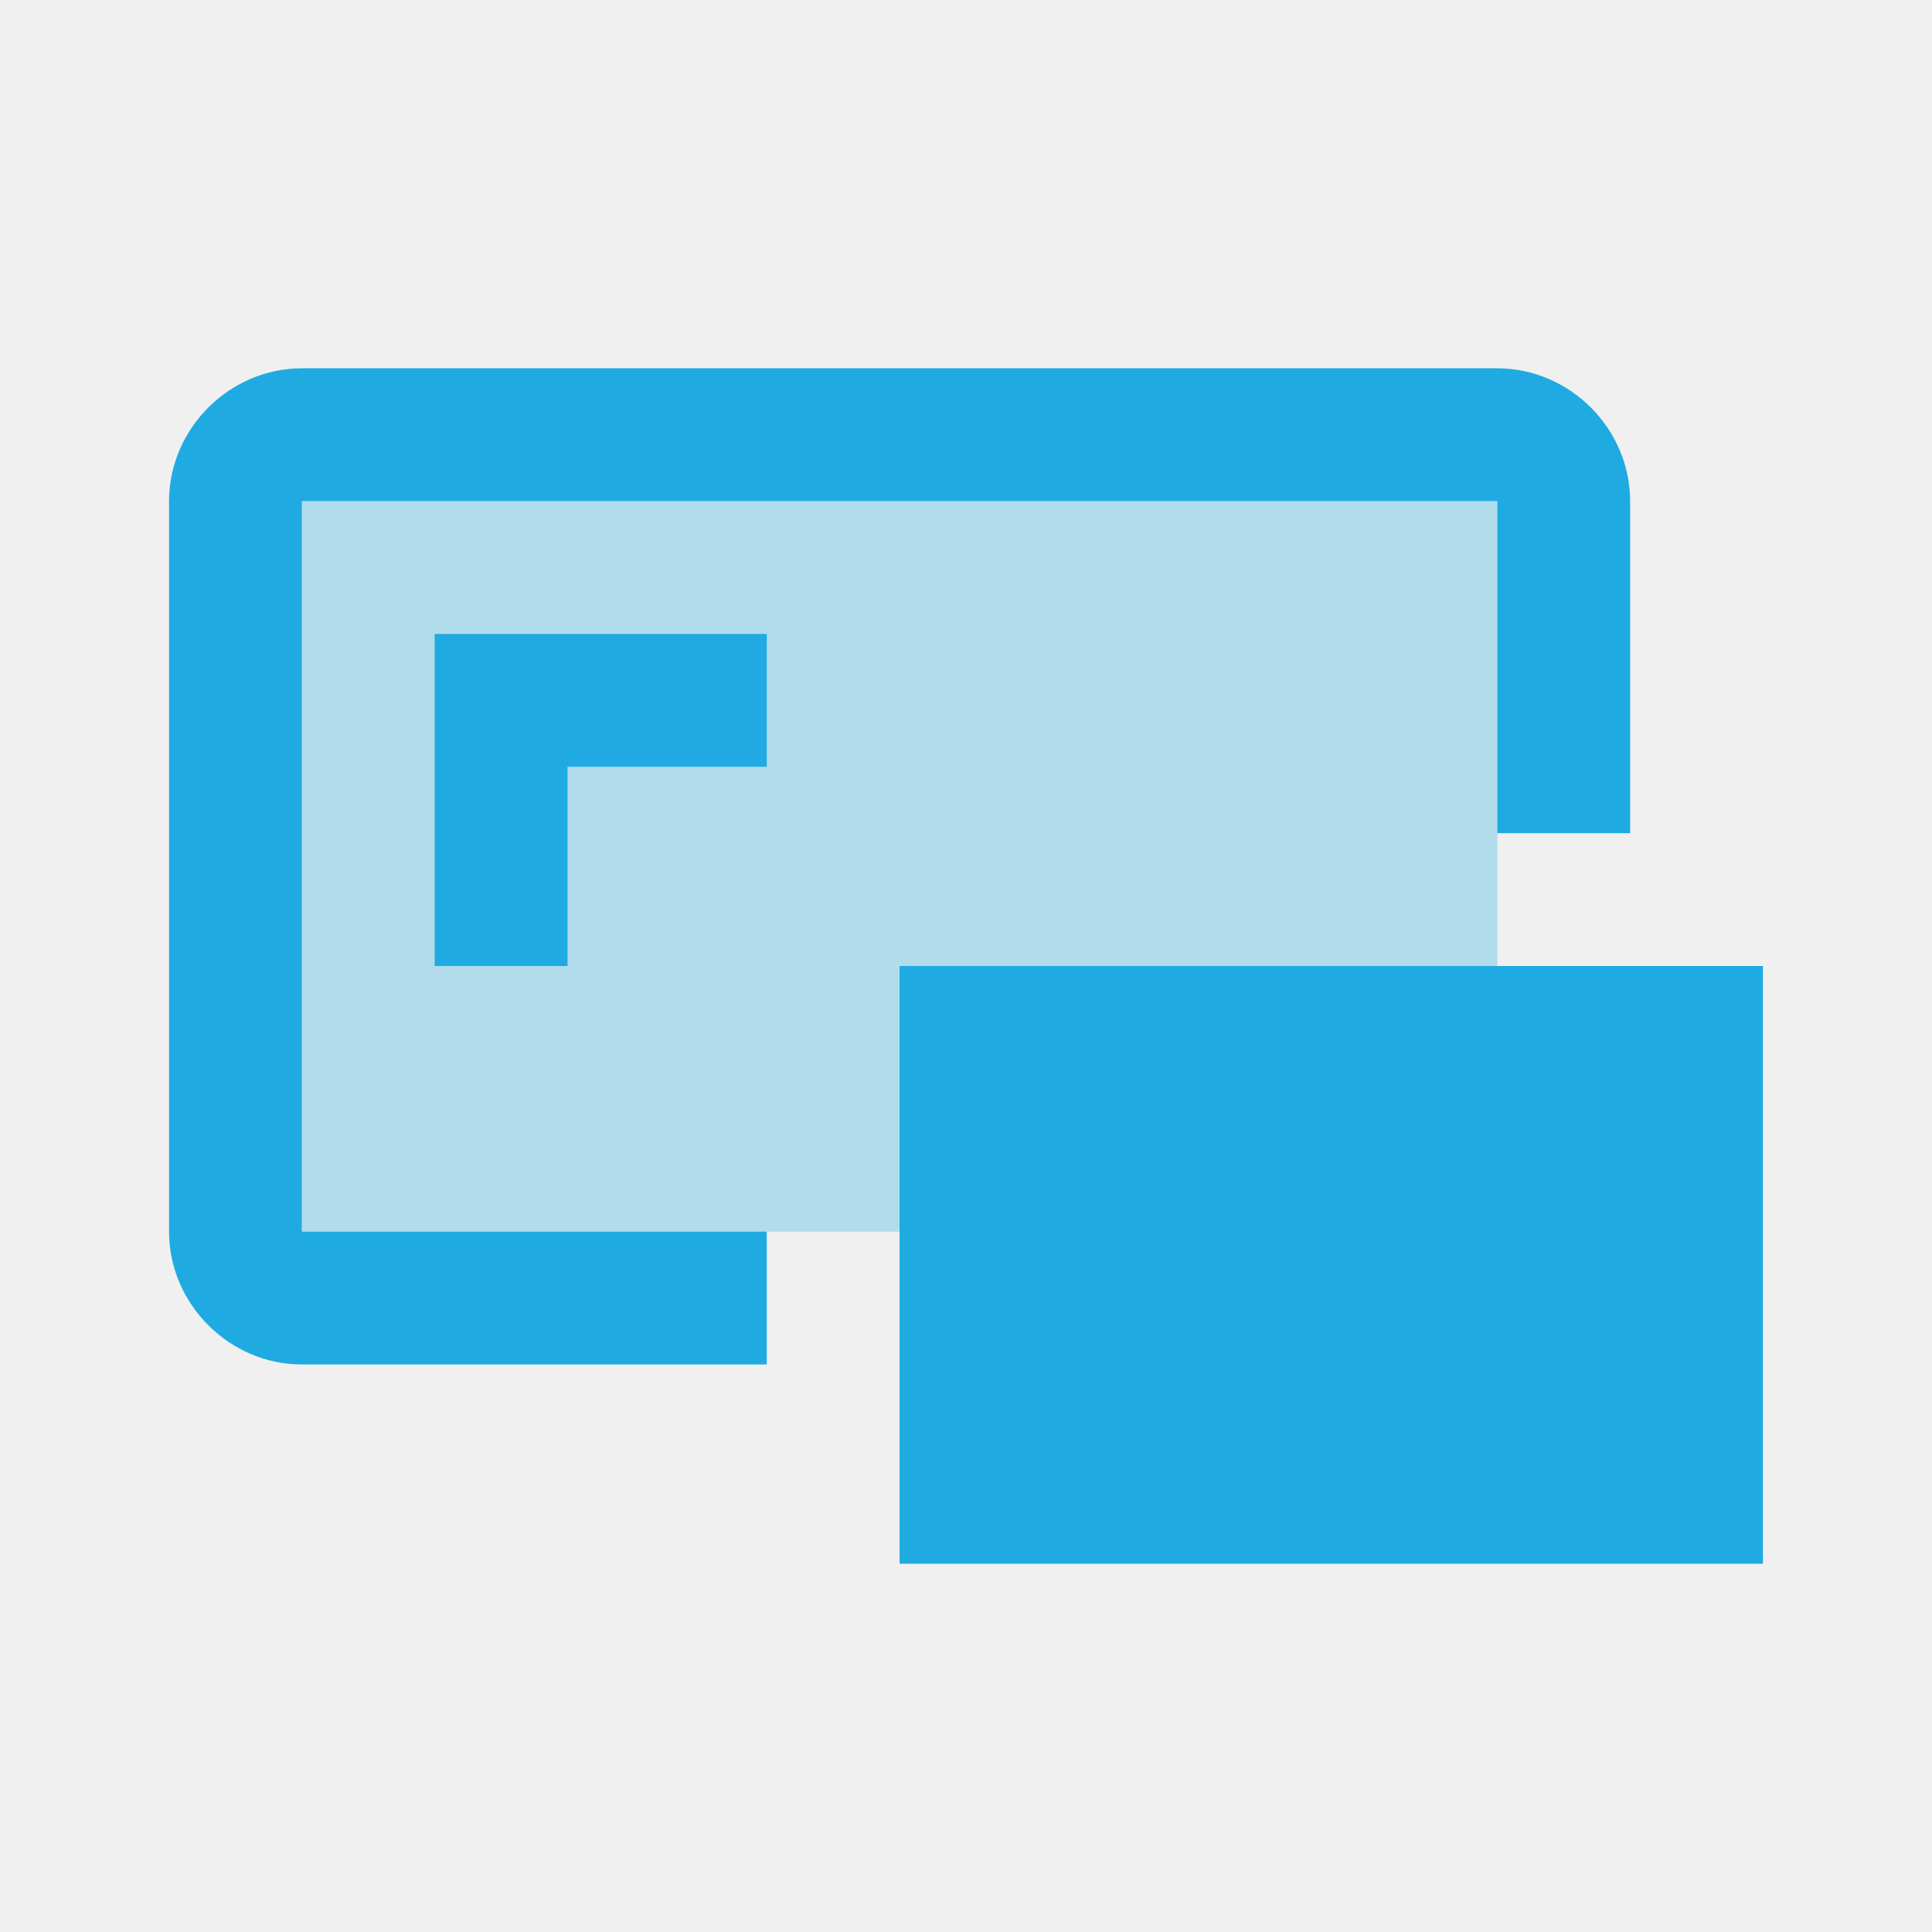
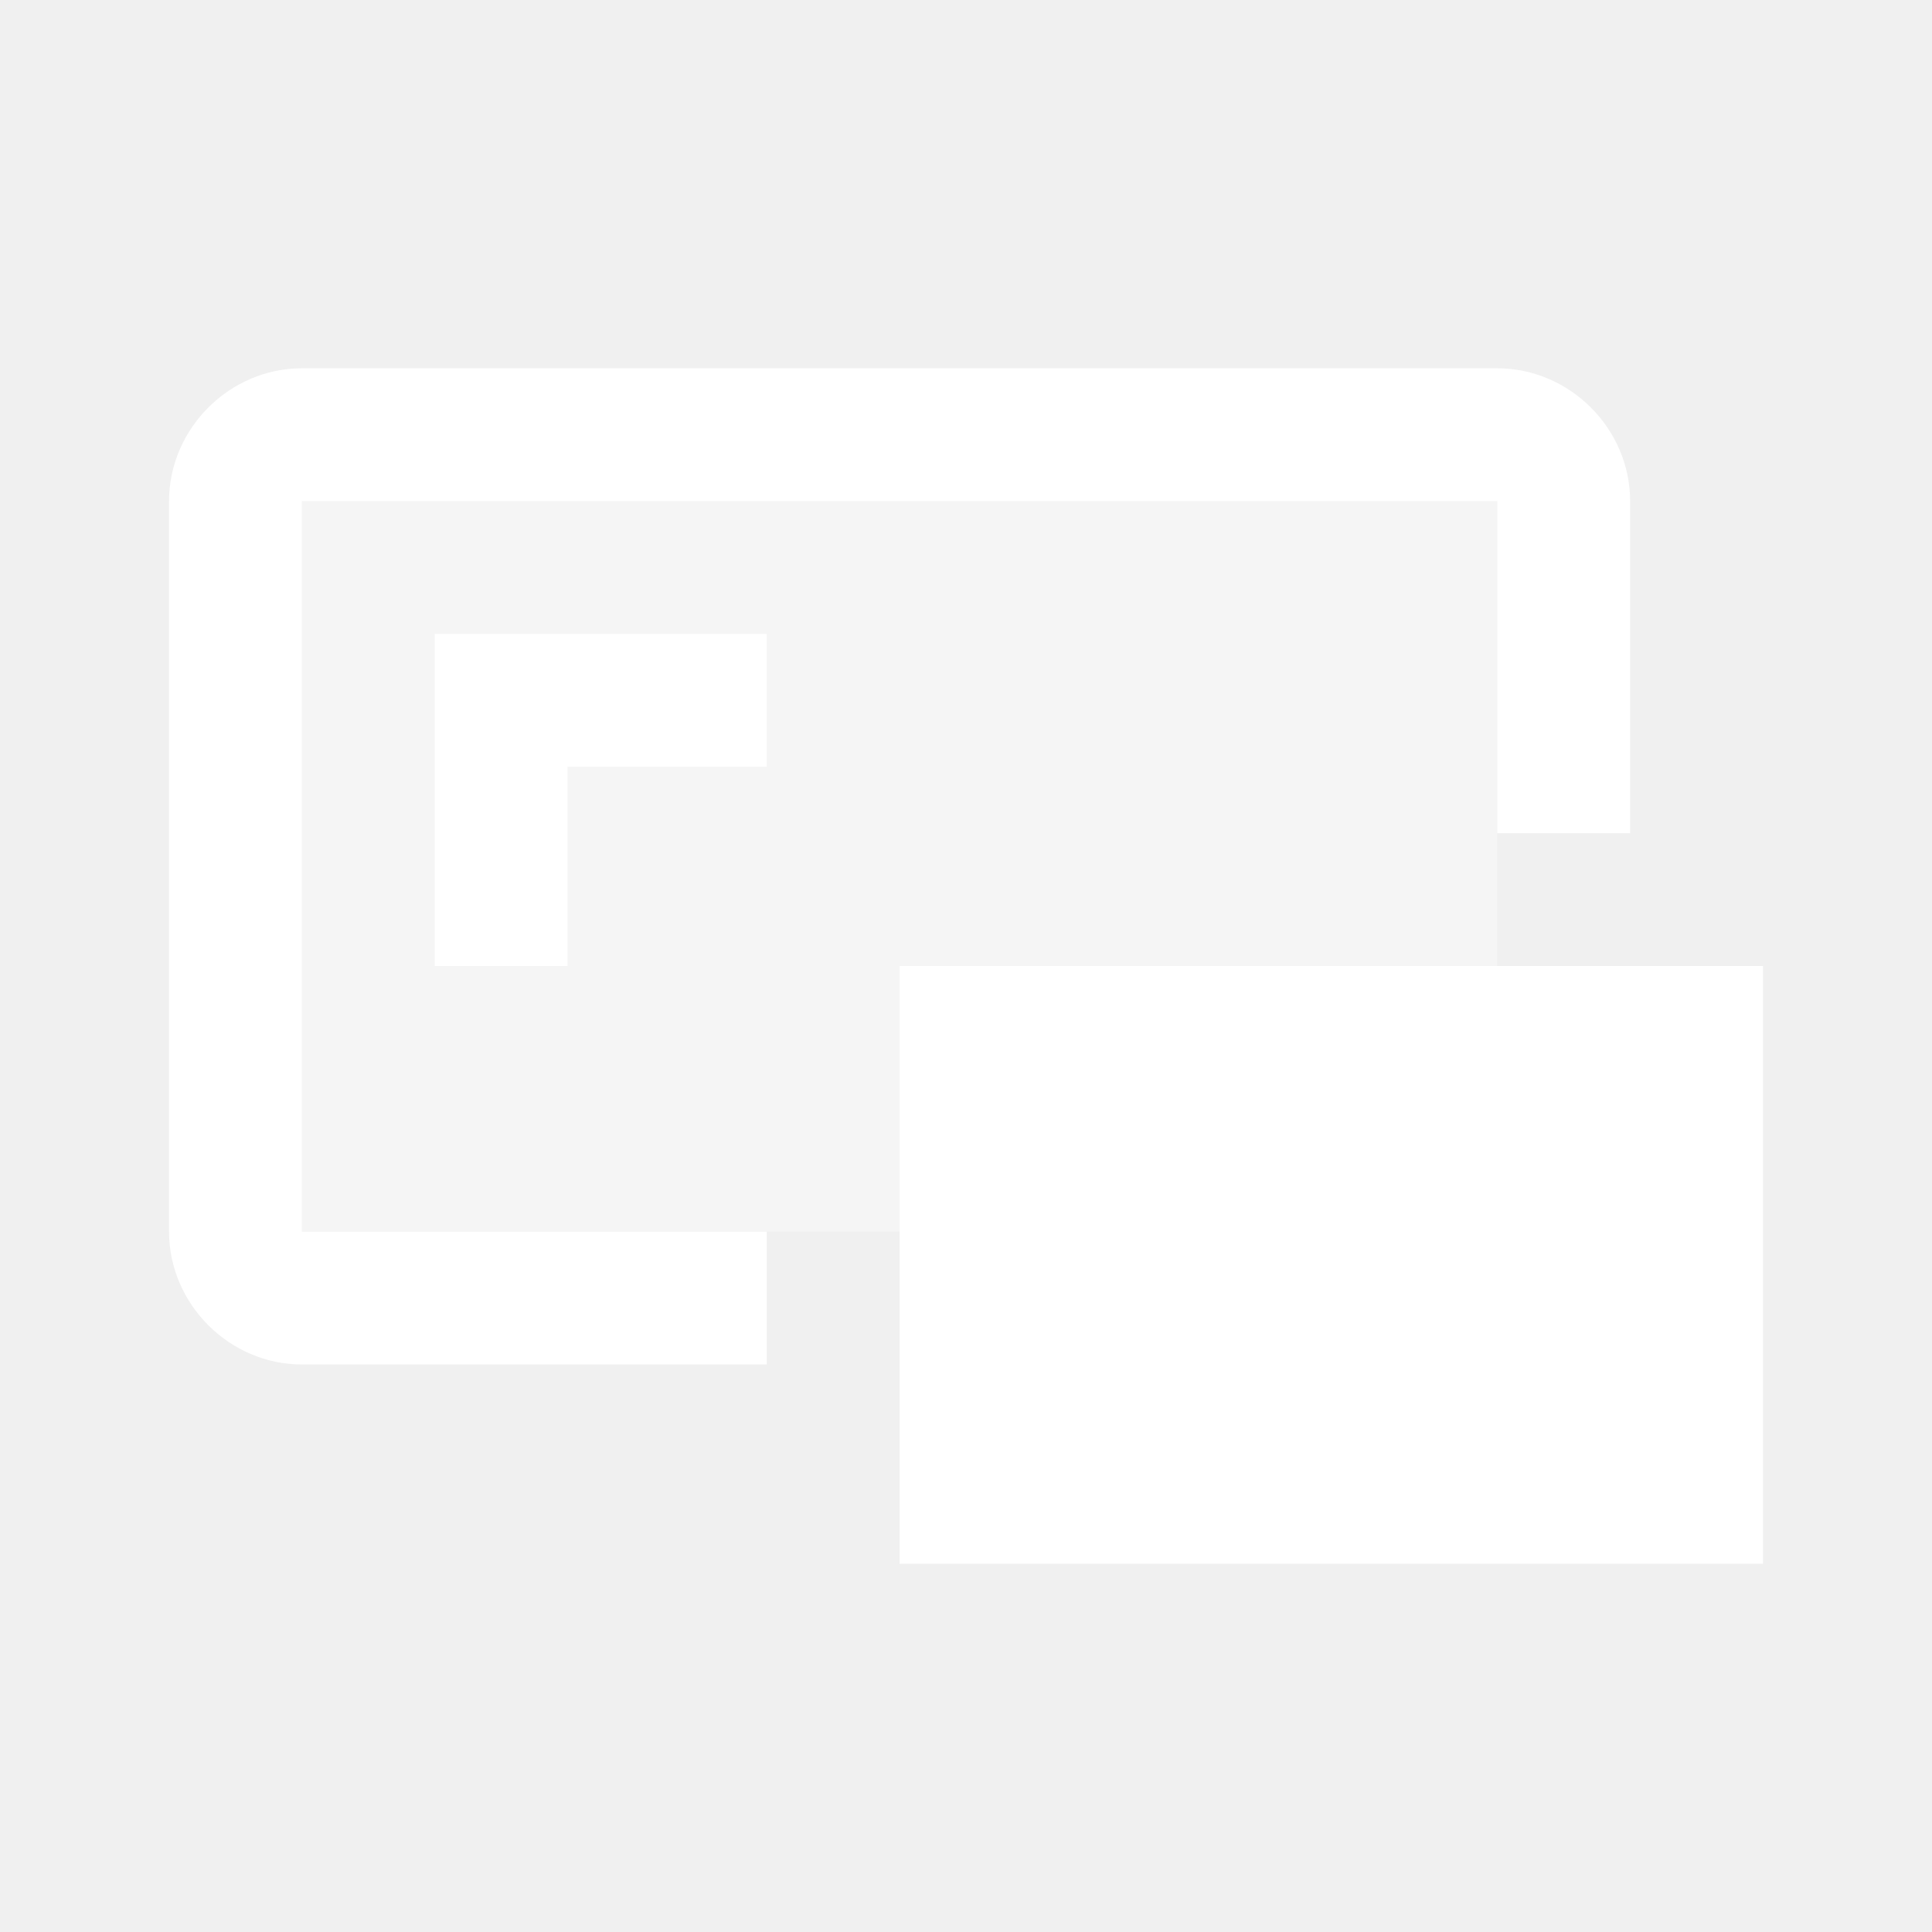
<svg xmlns="http://www.w3.org/2000/svg" version="1.1" id="Layer_1" x="0px" y="0px" viewBox="0 0 32 32" style="enable-background:new 0 0 32 32;" xml:space="preserve">
  <style type="text/css">
	.st0{opacity:0.302;}
- 	.st1{fill-rule:evenodd;clip-rule:evenodd;fill:#1FABE2;}
+ 	.st1{fill-rule:evenodd;clip-rule:evenodd;fill:#FFFFFF;}
</style>
  <g>
    <g id="Rectangle_515_2_" class="st0">
      <g>
        <rect x="5" y="8.3" class="st1" width="19.8" height="12.1" />
      </g>
    </g>
    <g id="Rectangle_512_12_">
      <g>
        <path class="st1" d="M5,8.3h19.8v5.5H27V8.3c0-1.2-1-2.2-2.2-2.2H5c-1.2,0-2.2,1-2.2,2.2v12.1c0,1.2,1,2.2,2.2,2.2h7.7v-2.2H5     V8.3z M14.9,16v9.9h14.3V16H14.9z" />
      </g>
    </g>
    <g id="Rectangle_513_12_">
      <g>
        <polygon class="st1" points="12.7,10.5 7.2,10.5 7.2,16 9.4,16 9.4,12.7 12.7,12.7    " />
      </g>
    </g>
  </g>
</svg>
